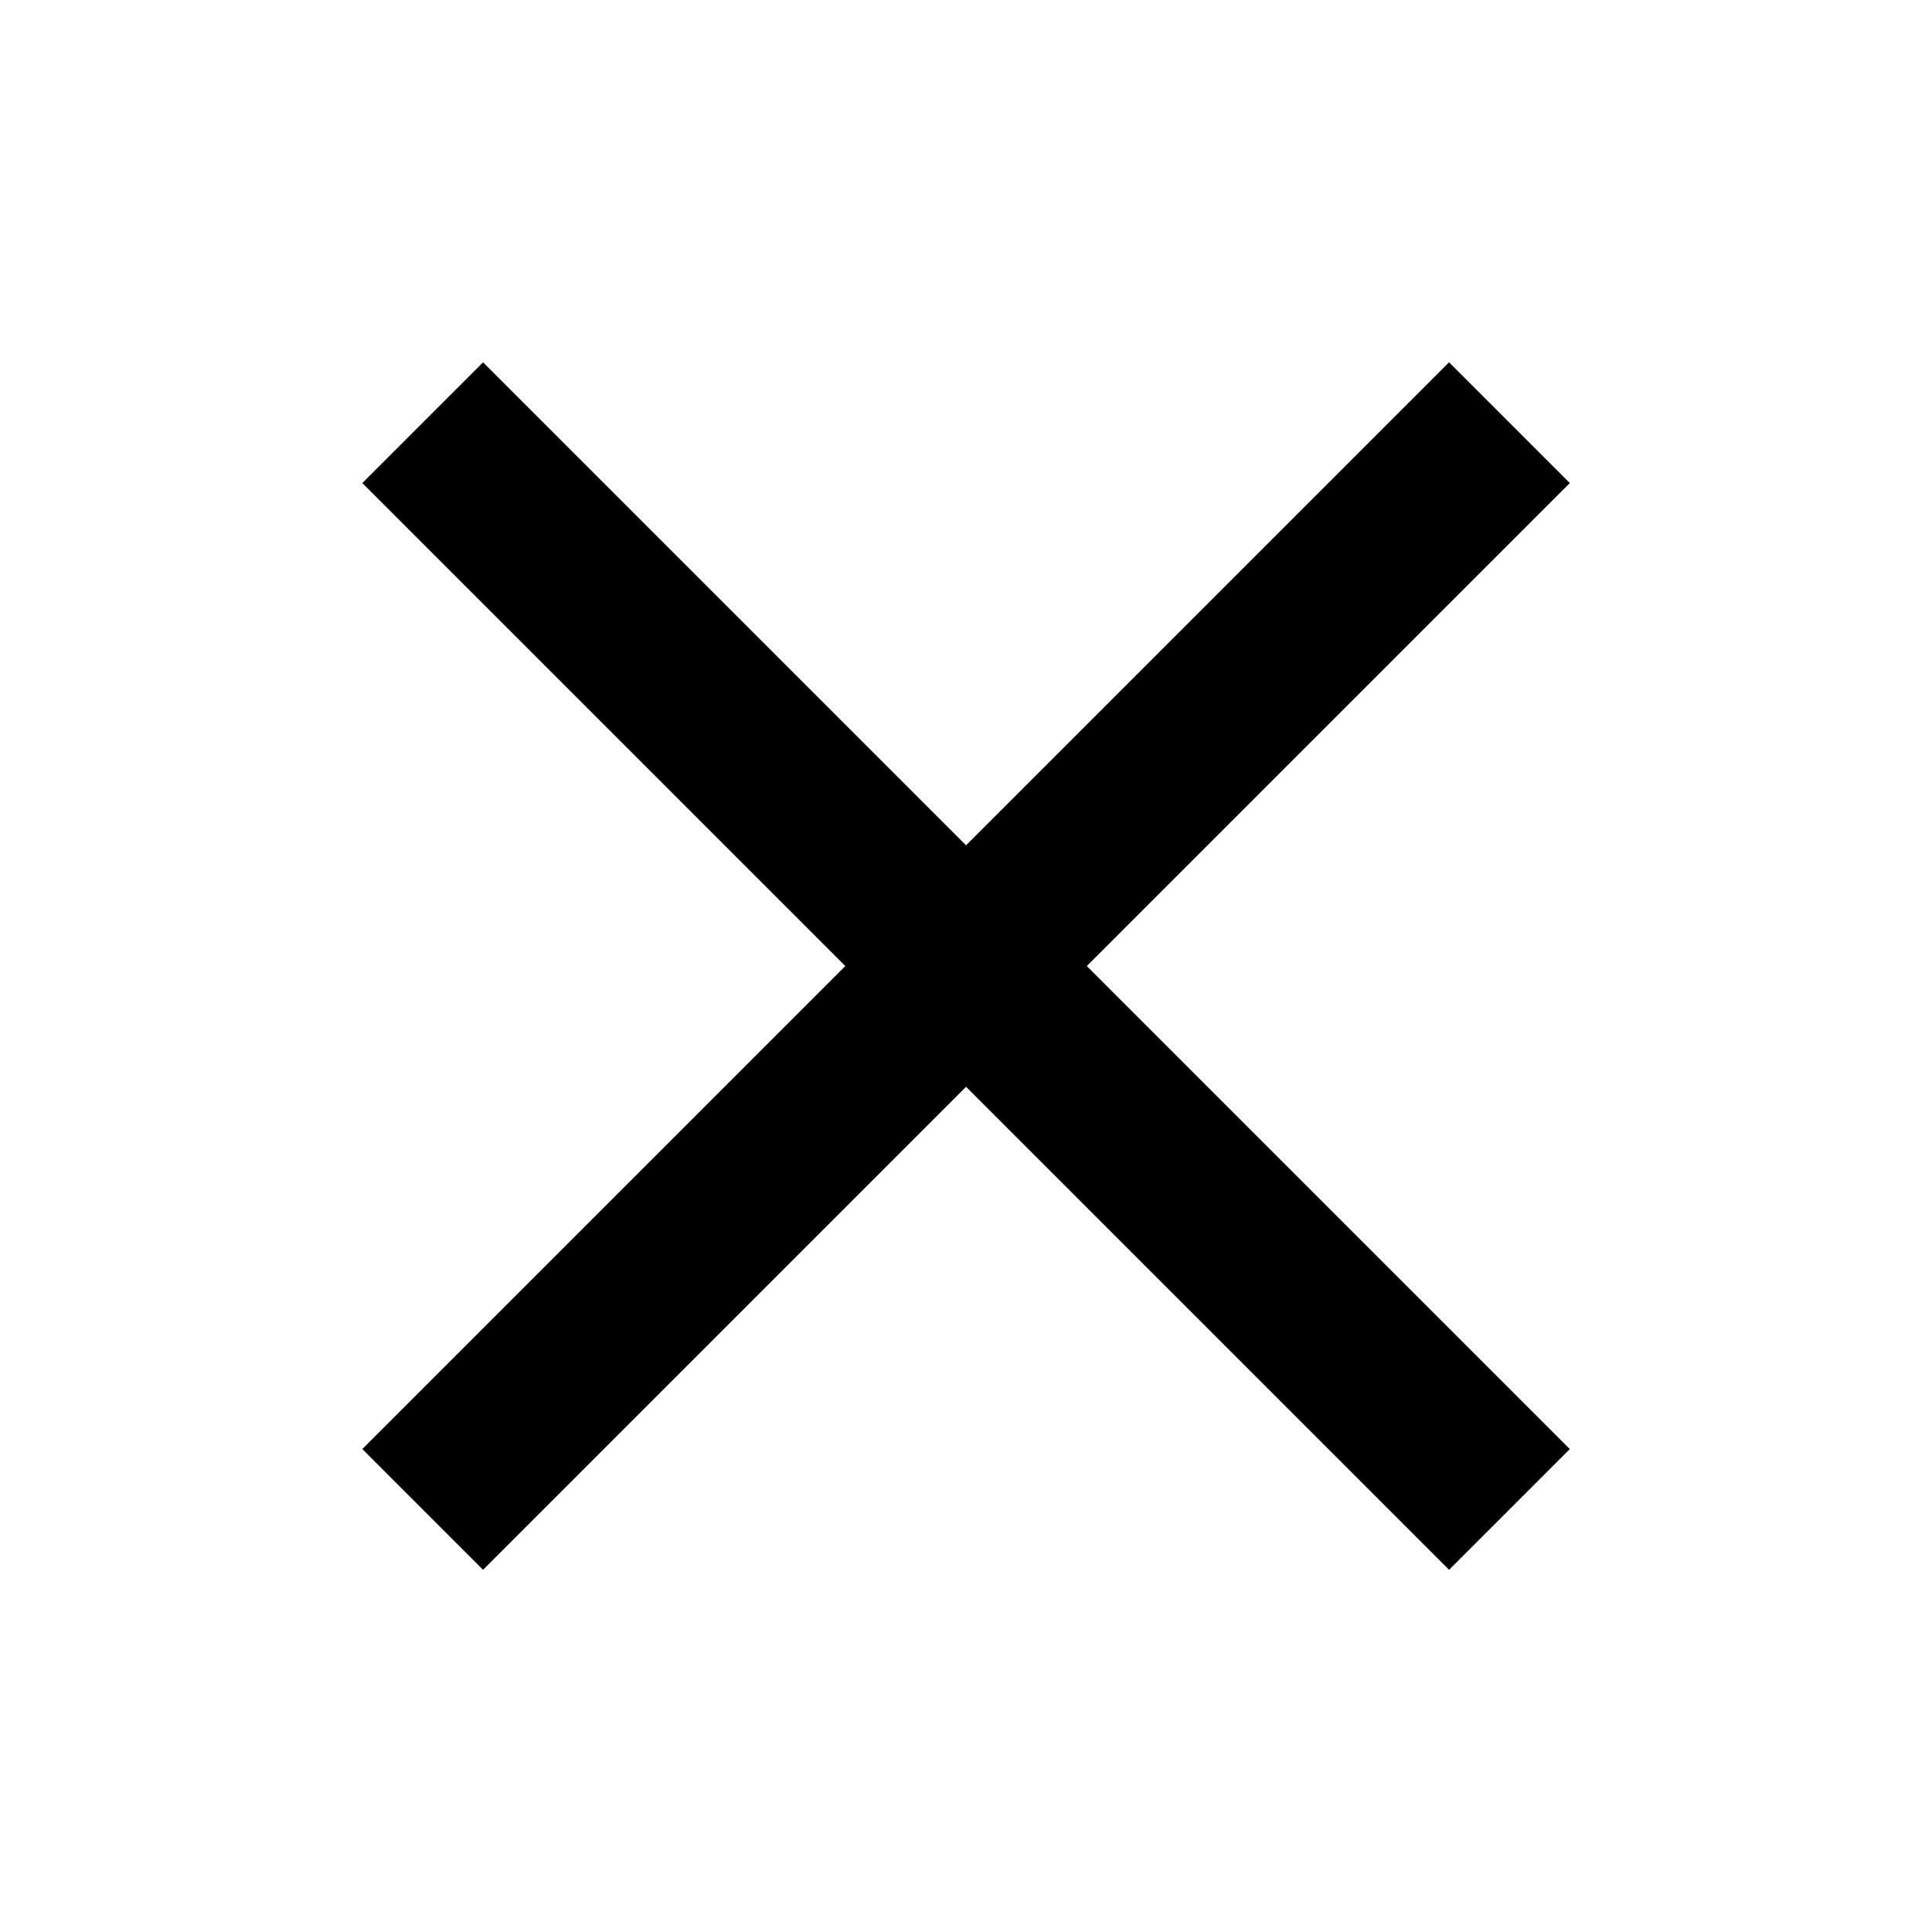
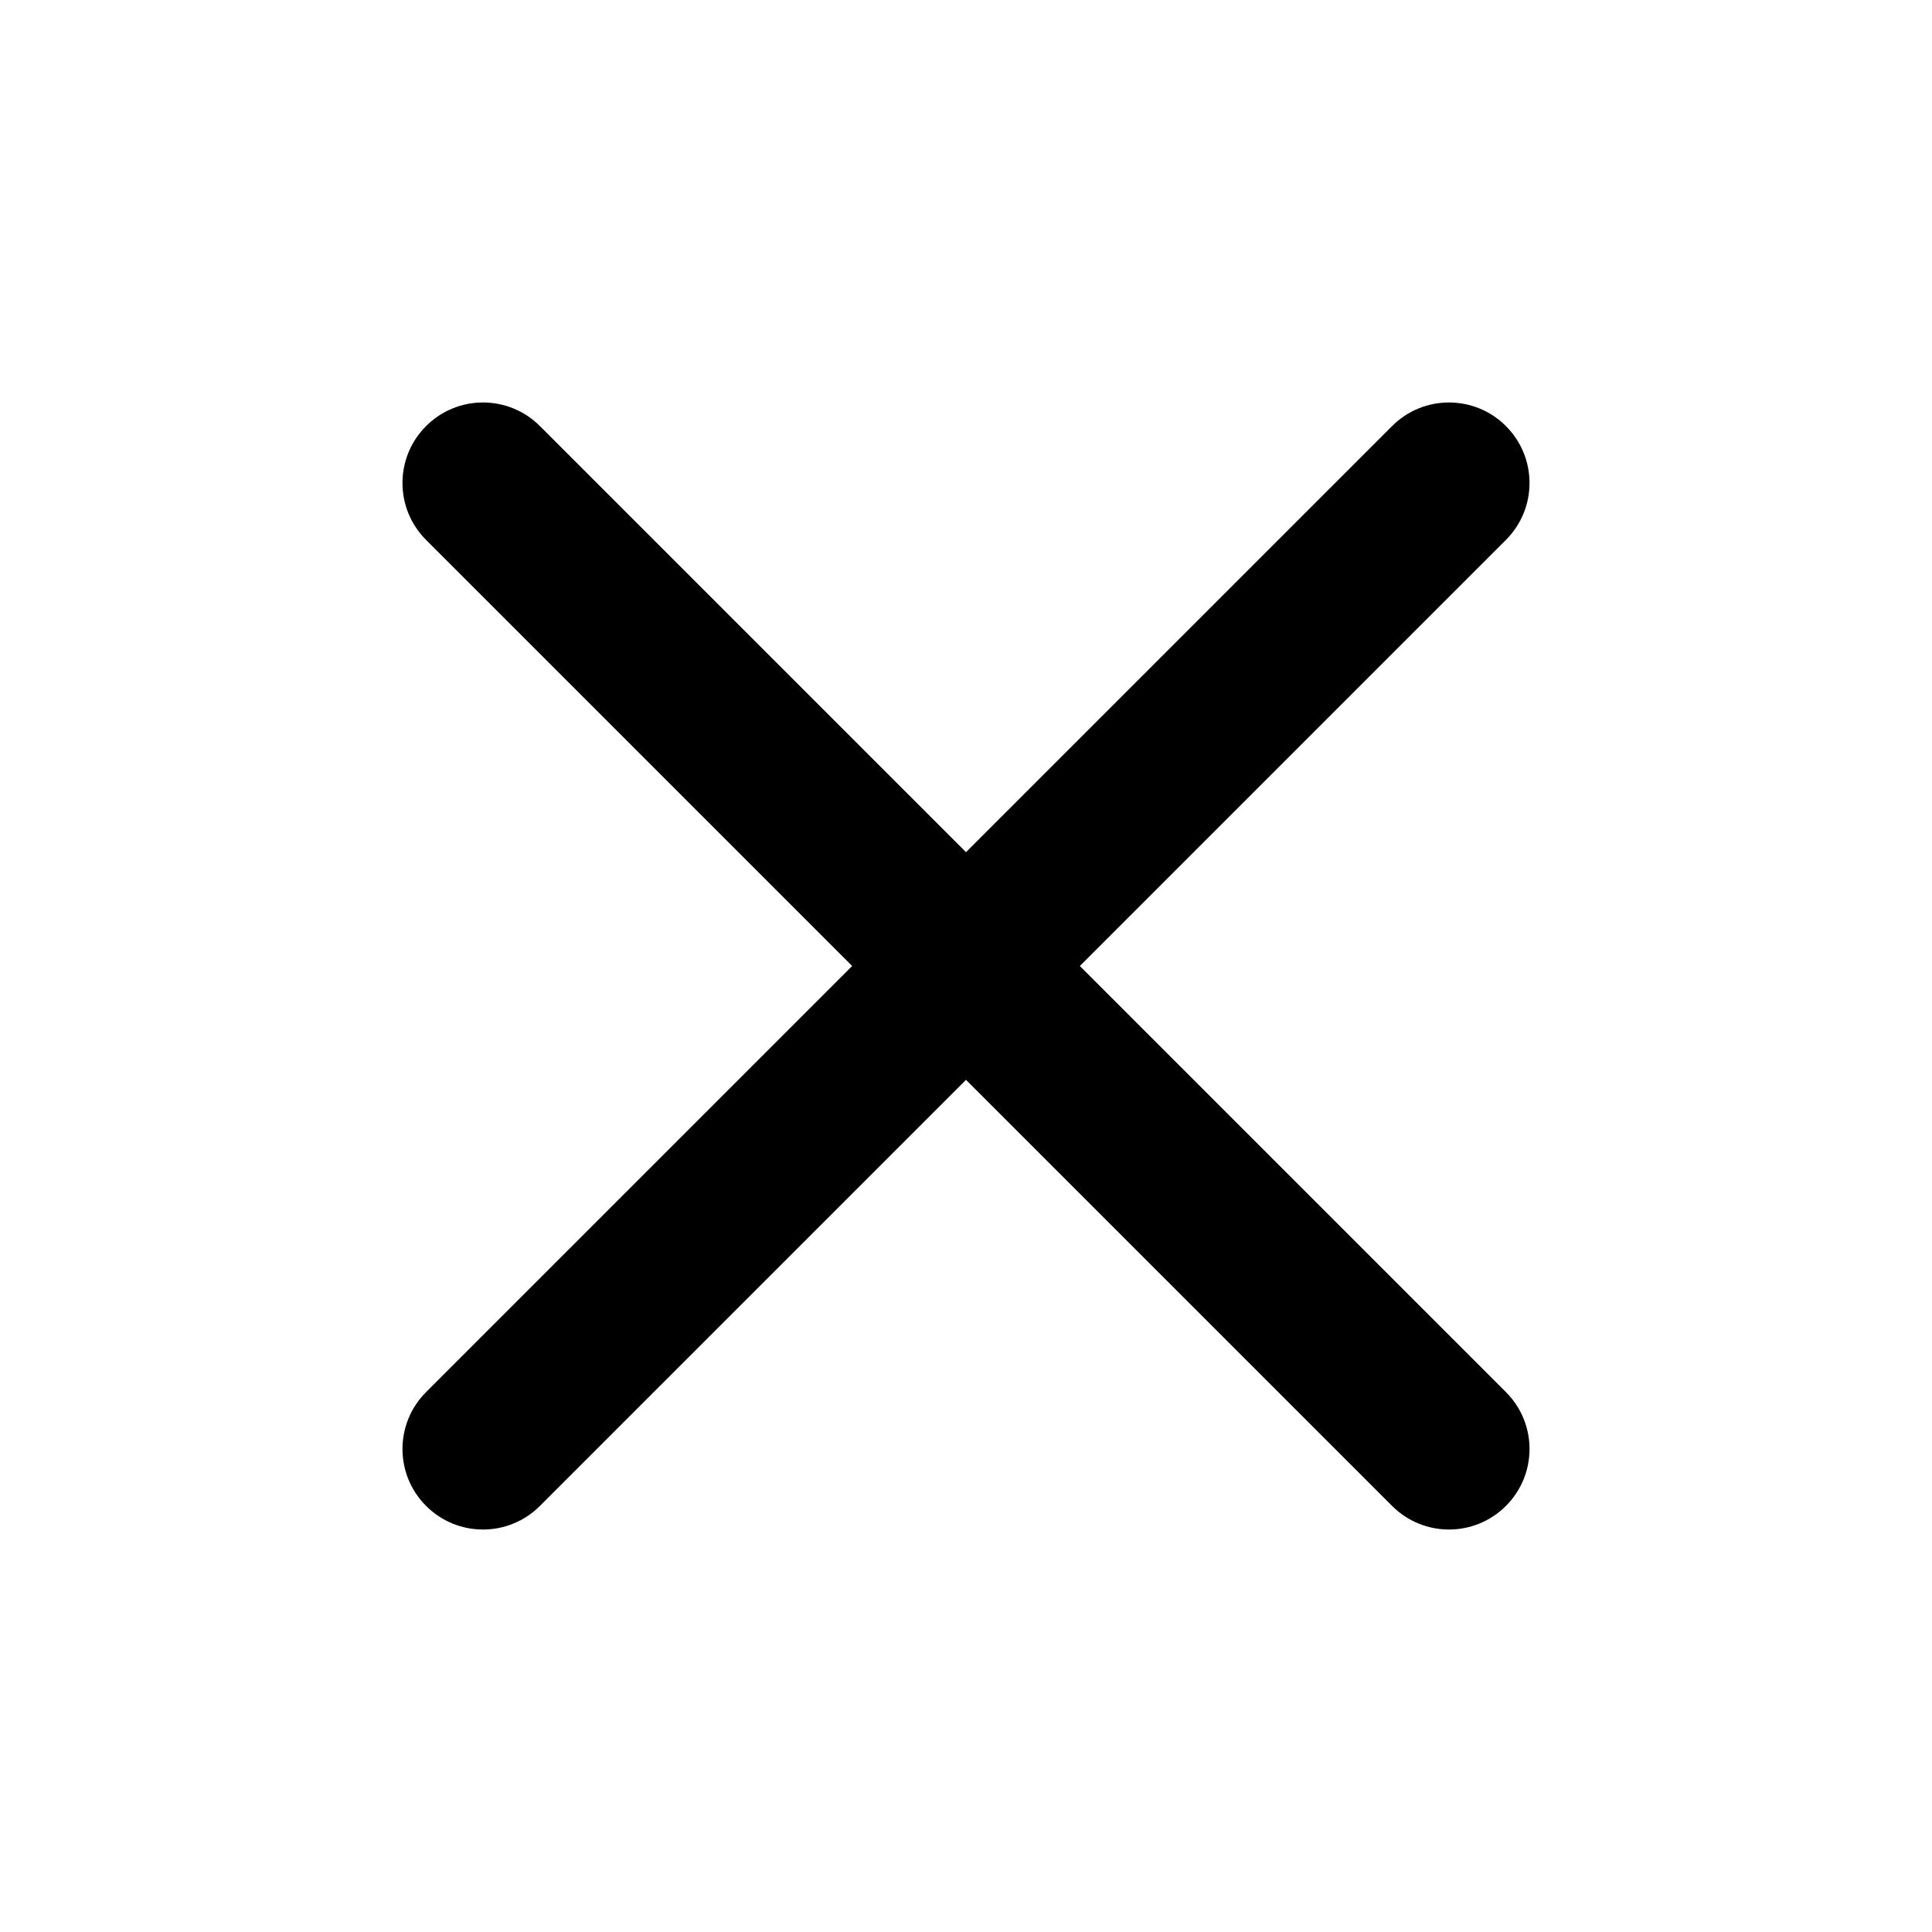
- <svg xmlns="http://www.w3.org/2000/svg" viewBox="0 0 16 16" height="16" width="16" xml:space="preserve" style="fill-rule:evenodd;clip-rule:evenodd;stroke-linejoin:round;stroke-miterlimit:2">
-   <path d="M6.4 19 5 17.6l5.6-5.6L5 6.4 6.4 5l5.6 5.6L17.6 5 19 6.4 13.4 12l5.6 5.6-1.4 1.4-5.6-5.6L6.4 19Z" style="fill-rule:nonzero" transform="matrix(.71429 0 0 .71429 -.571 -.571)" />
+ <svg xmlns="http://www.w3.org/2000/svg" width="24" height="24" viewBox="0 0 24 24" fill="none">
+   <path d="M6.707 5.293C6.317 4.902 5.683 4.902 5.293 5.293C4.902 5.683 4.902 6.317 5.293 6.707L10.586 12L5.293 17.293C4.902 17.683 4.902 18.317 5.293 18.707C5.683 19.098 6.317 19.098 6.707 18.707L12 13.414L17.293 18.707C17.683 19.098 18.317 19.098 18.707 18.707C19.098 18.317 19.098 17.683 18.707 17.293L13.414 12L18.707 6.707C19.098 6.317 19.098 5.683 18.707 5.293C18.317 4.902 17.683 4.902 17.293 5.293L12 10.586L6.707 5.293Z" fill="black" />
</svg>
